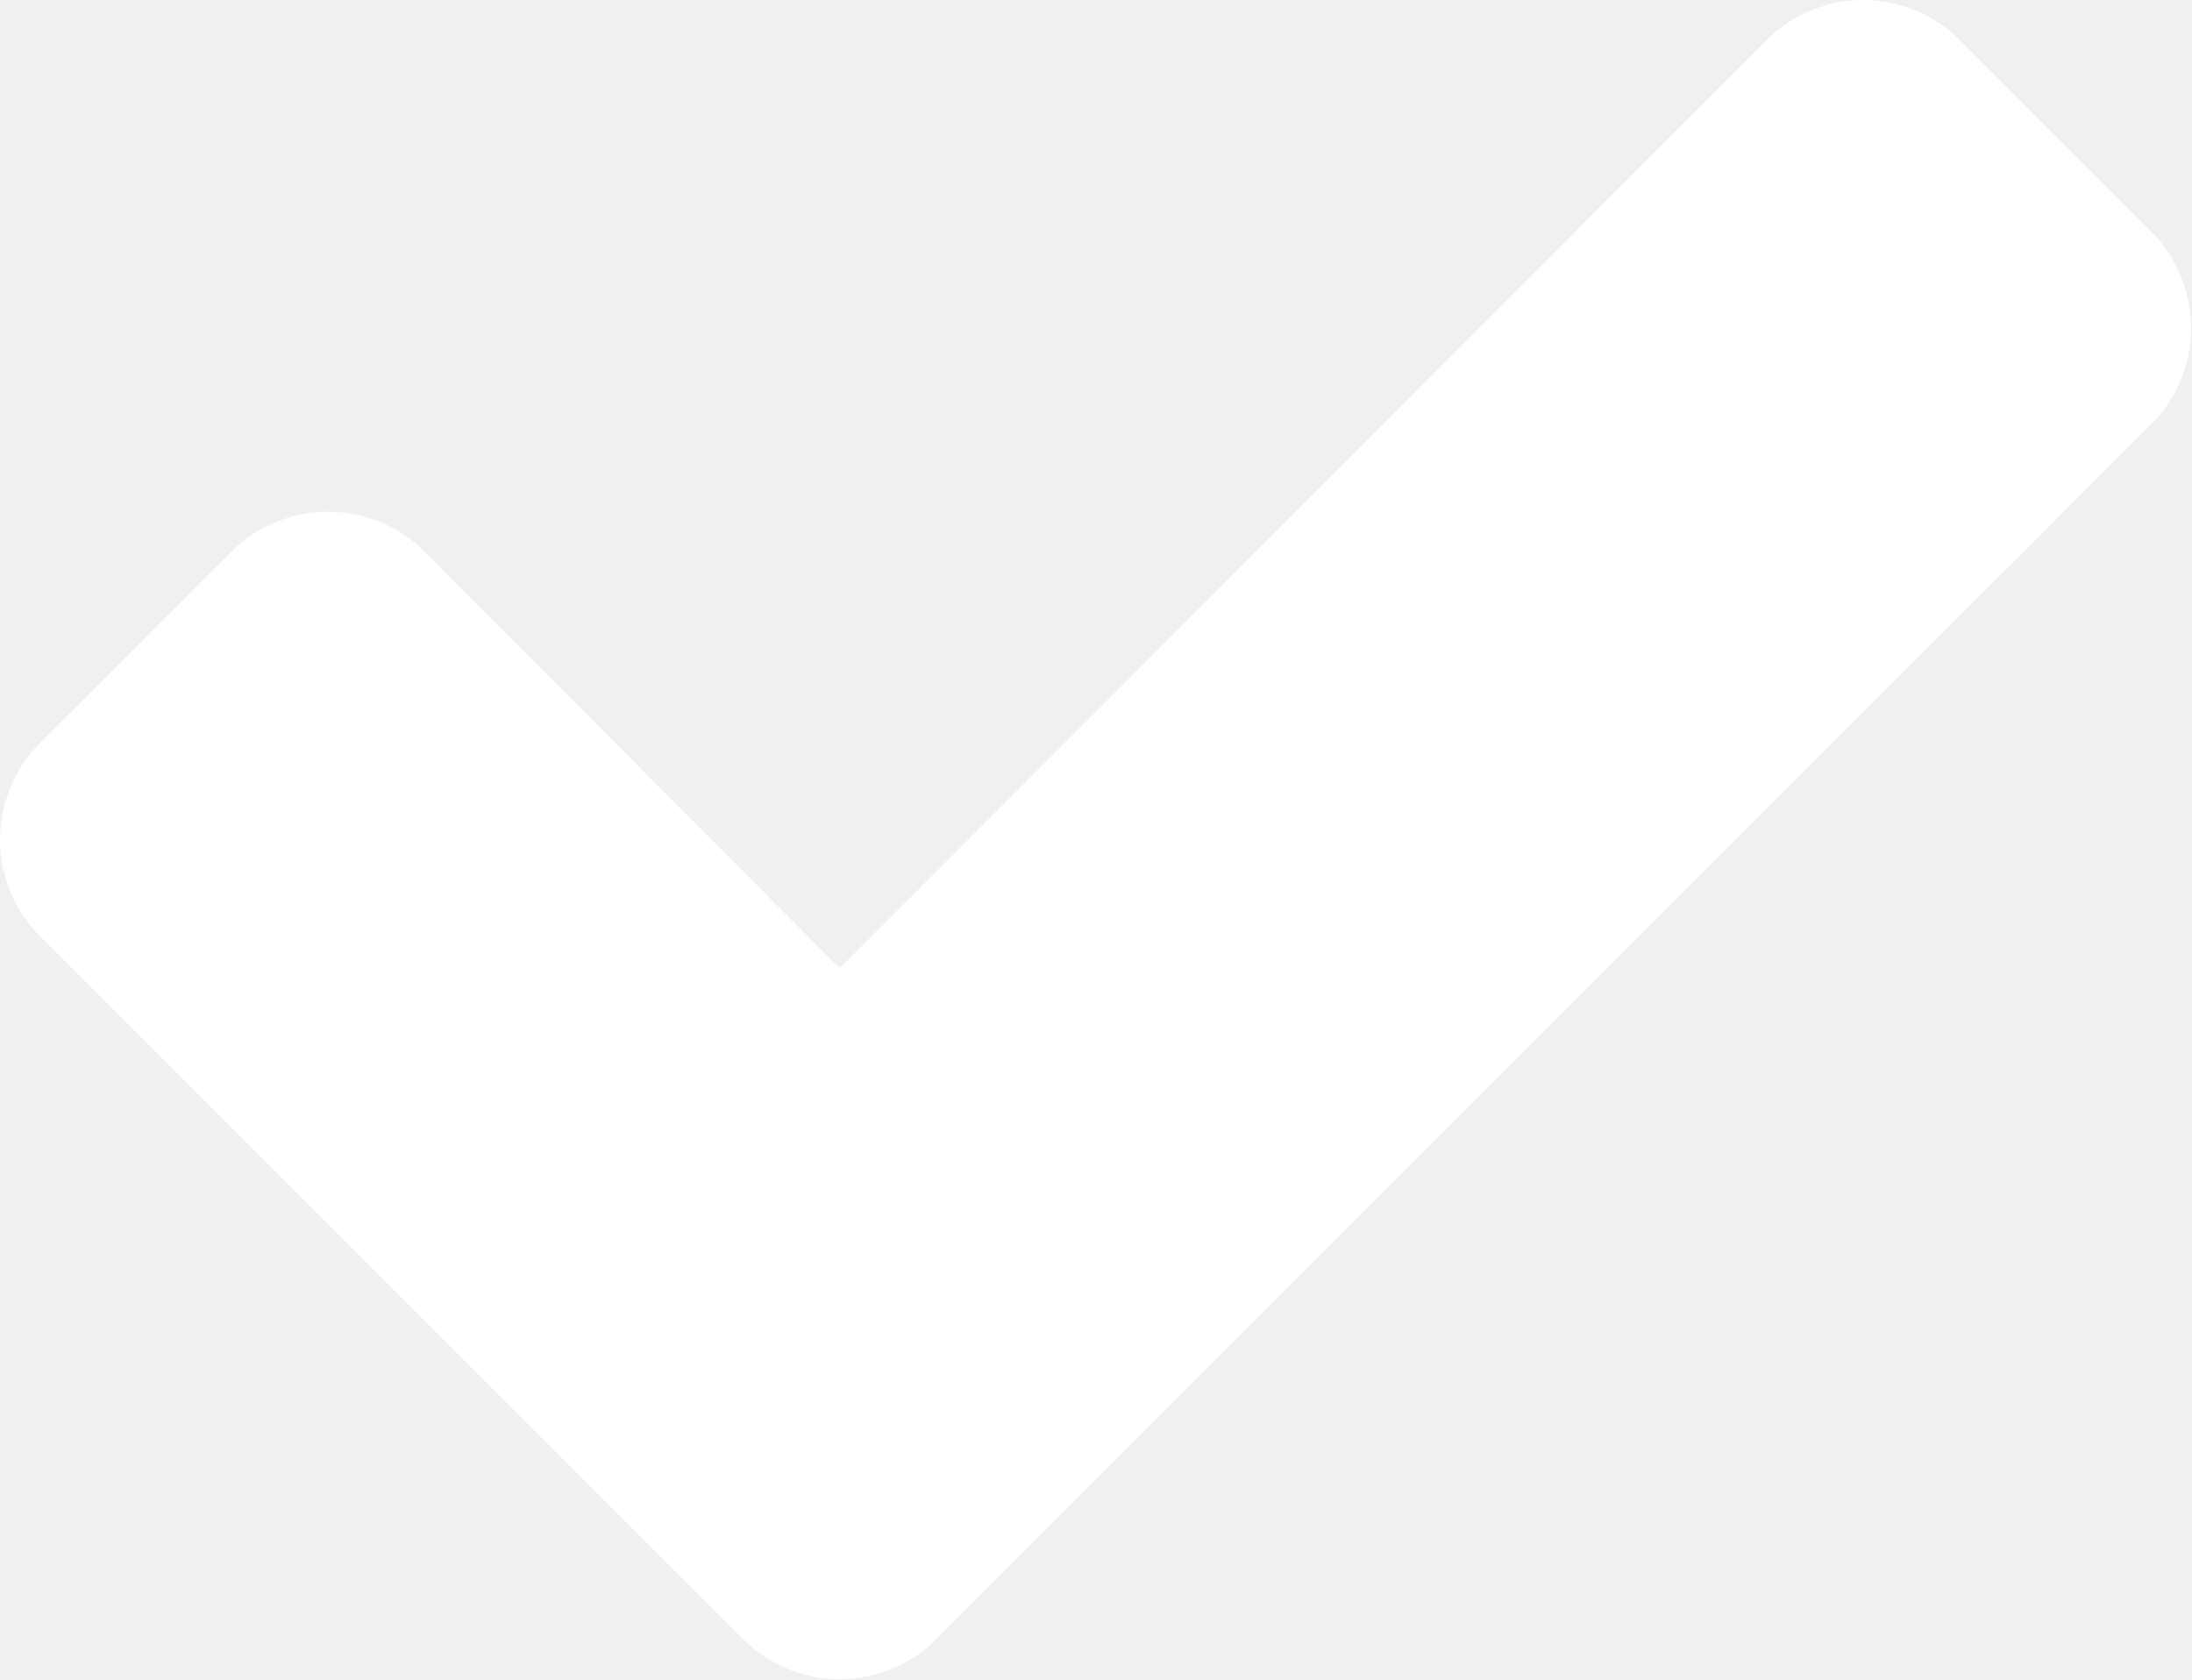
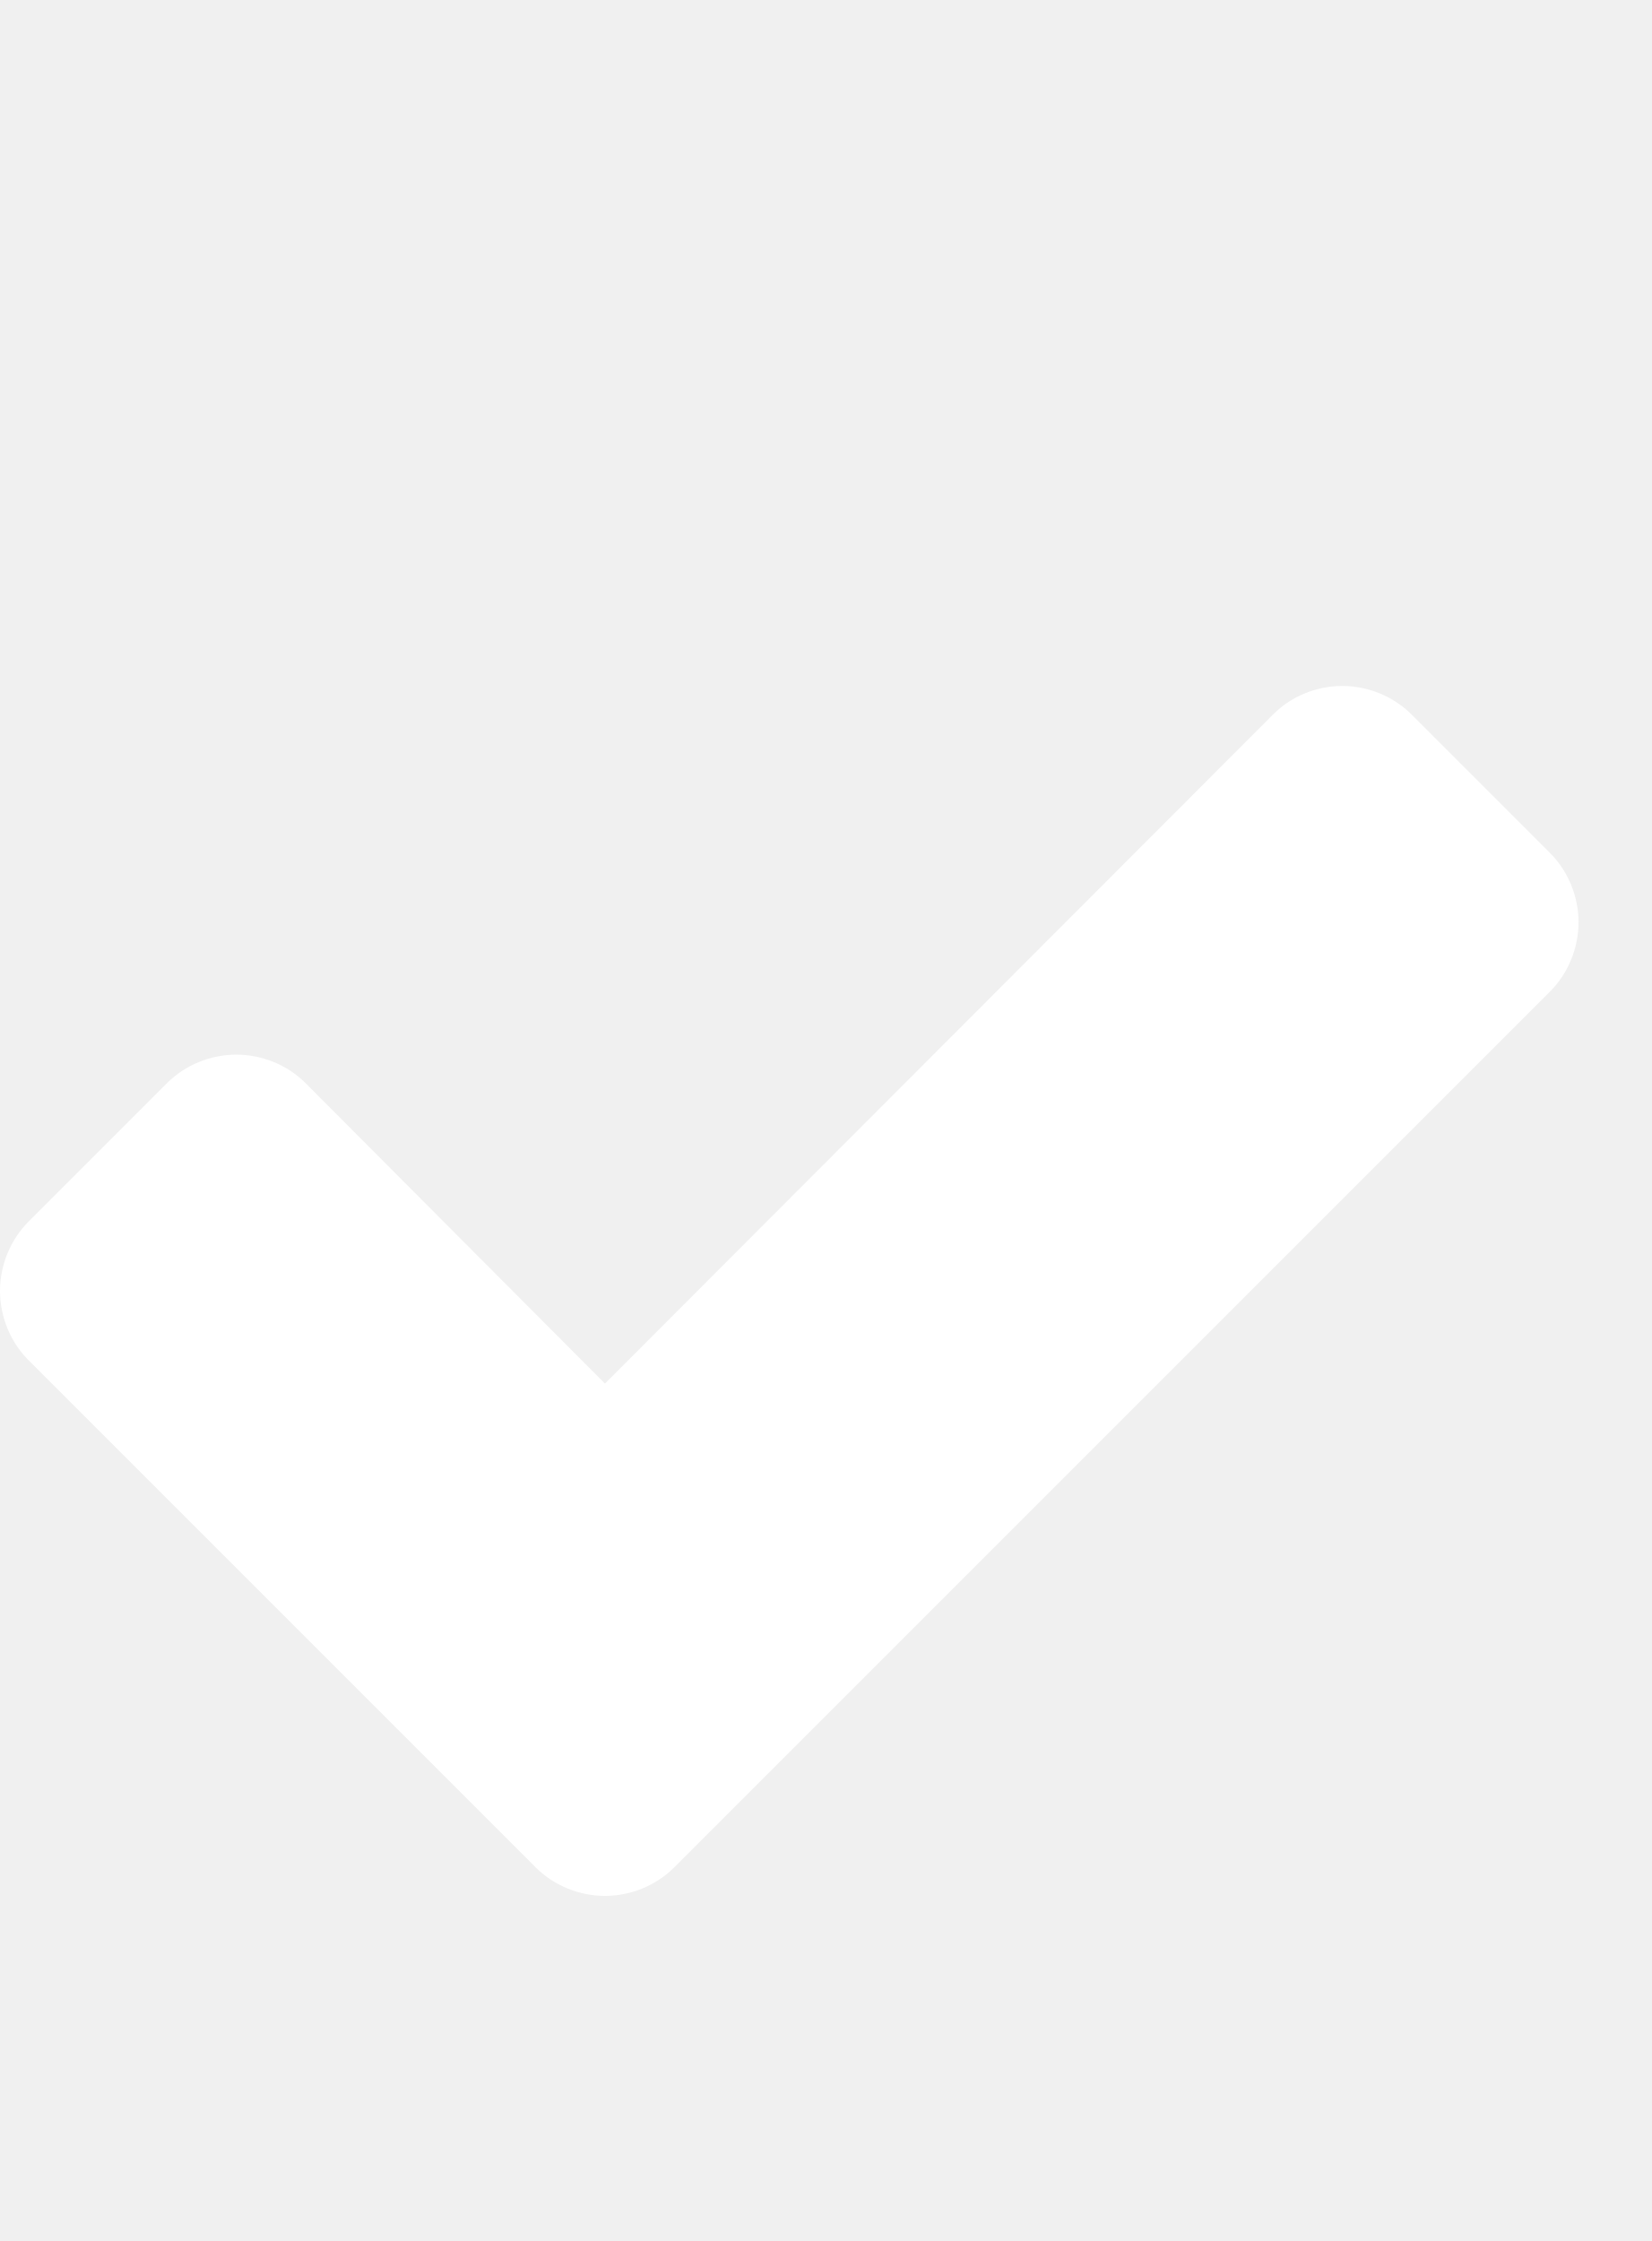
- <svg xmlns="http://www.w3.org/2000/svg" version="1.1" id="Layer_1" x="0px" y="0px" width="18.164px" height="13.922px" viewBox="0 0 18.164 13.922" enable-background="new 0 0 18.164 13.922" xml:space="preserve">
+ <svg xmlns="http://www.w3.org/2000/svg" version="1.1" id="Layer_1" x="0px" y="0px" width="14px" height="19px" viewBox="0 0 19 10" enable-background="new 0 0 18.164 13.922" xml:space="preserve">
  <g>
    <path fill="#FFFFFF" d="M17.836,3.516L9.352,12l-1.594,1.594c-0.211,0.211-0.504,0.328-0.797,0.328s-0.586-0.117-0.797-0.328   L4.57,12L0.328,7.758C0.117,7.547,0,7.254,0,6.961s0.117-0.586,0.328-0.797L1.922,4.57c0.211-0.211,0.504-0.328,0.797-0.328   S3.305,4.359,3.516,4.57l3.445,3.457l7.688-7.699C14.859,0.117,15.152,0,15.445,0s0.586,0.117,0.797,0.328l1.594,1.594   c0.211,0.211,0.328,0.504,0.328,0.797S18.047,3.305,17.836,3.516z" />
  </g>
</svg>
